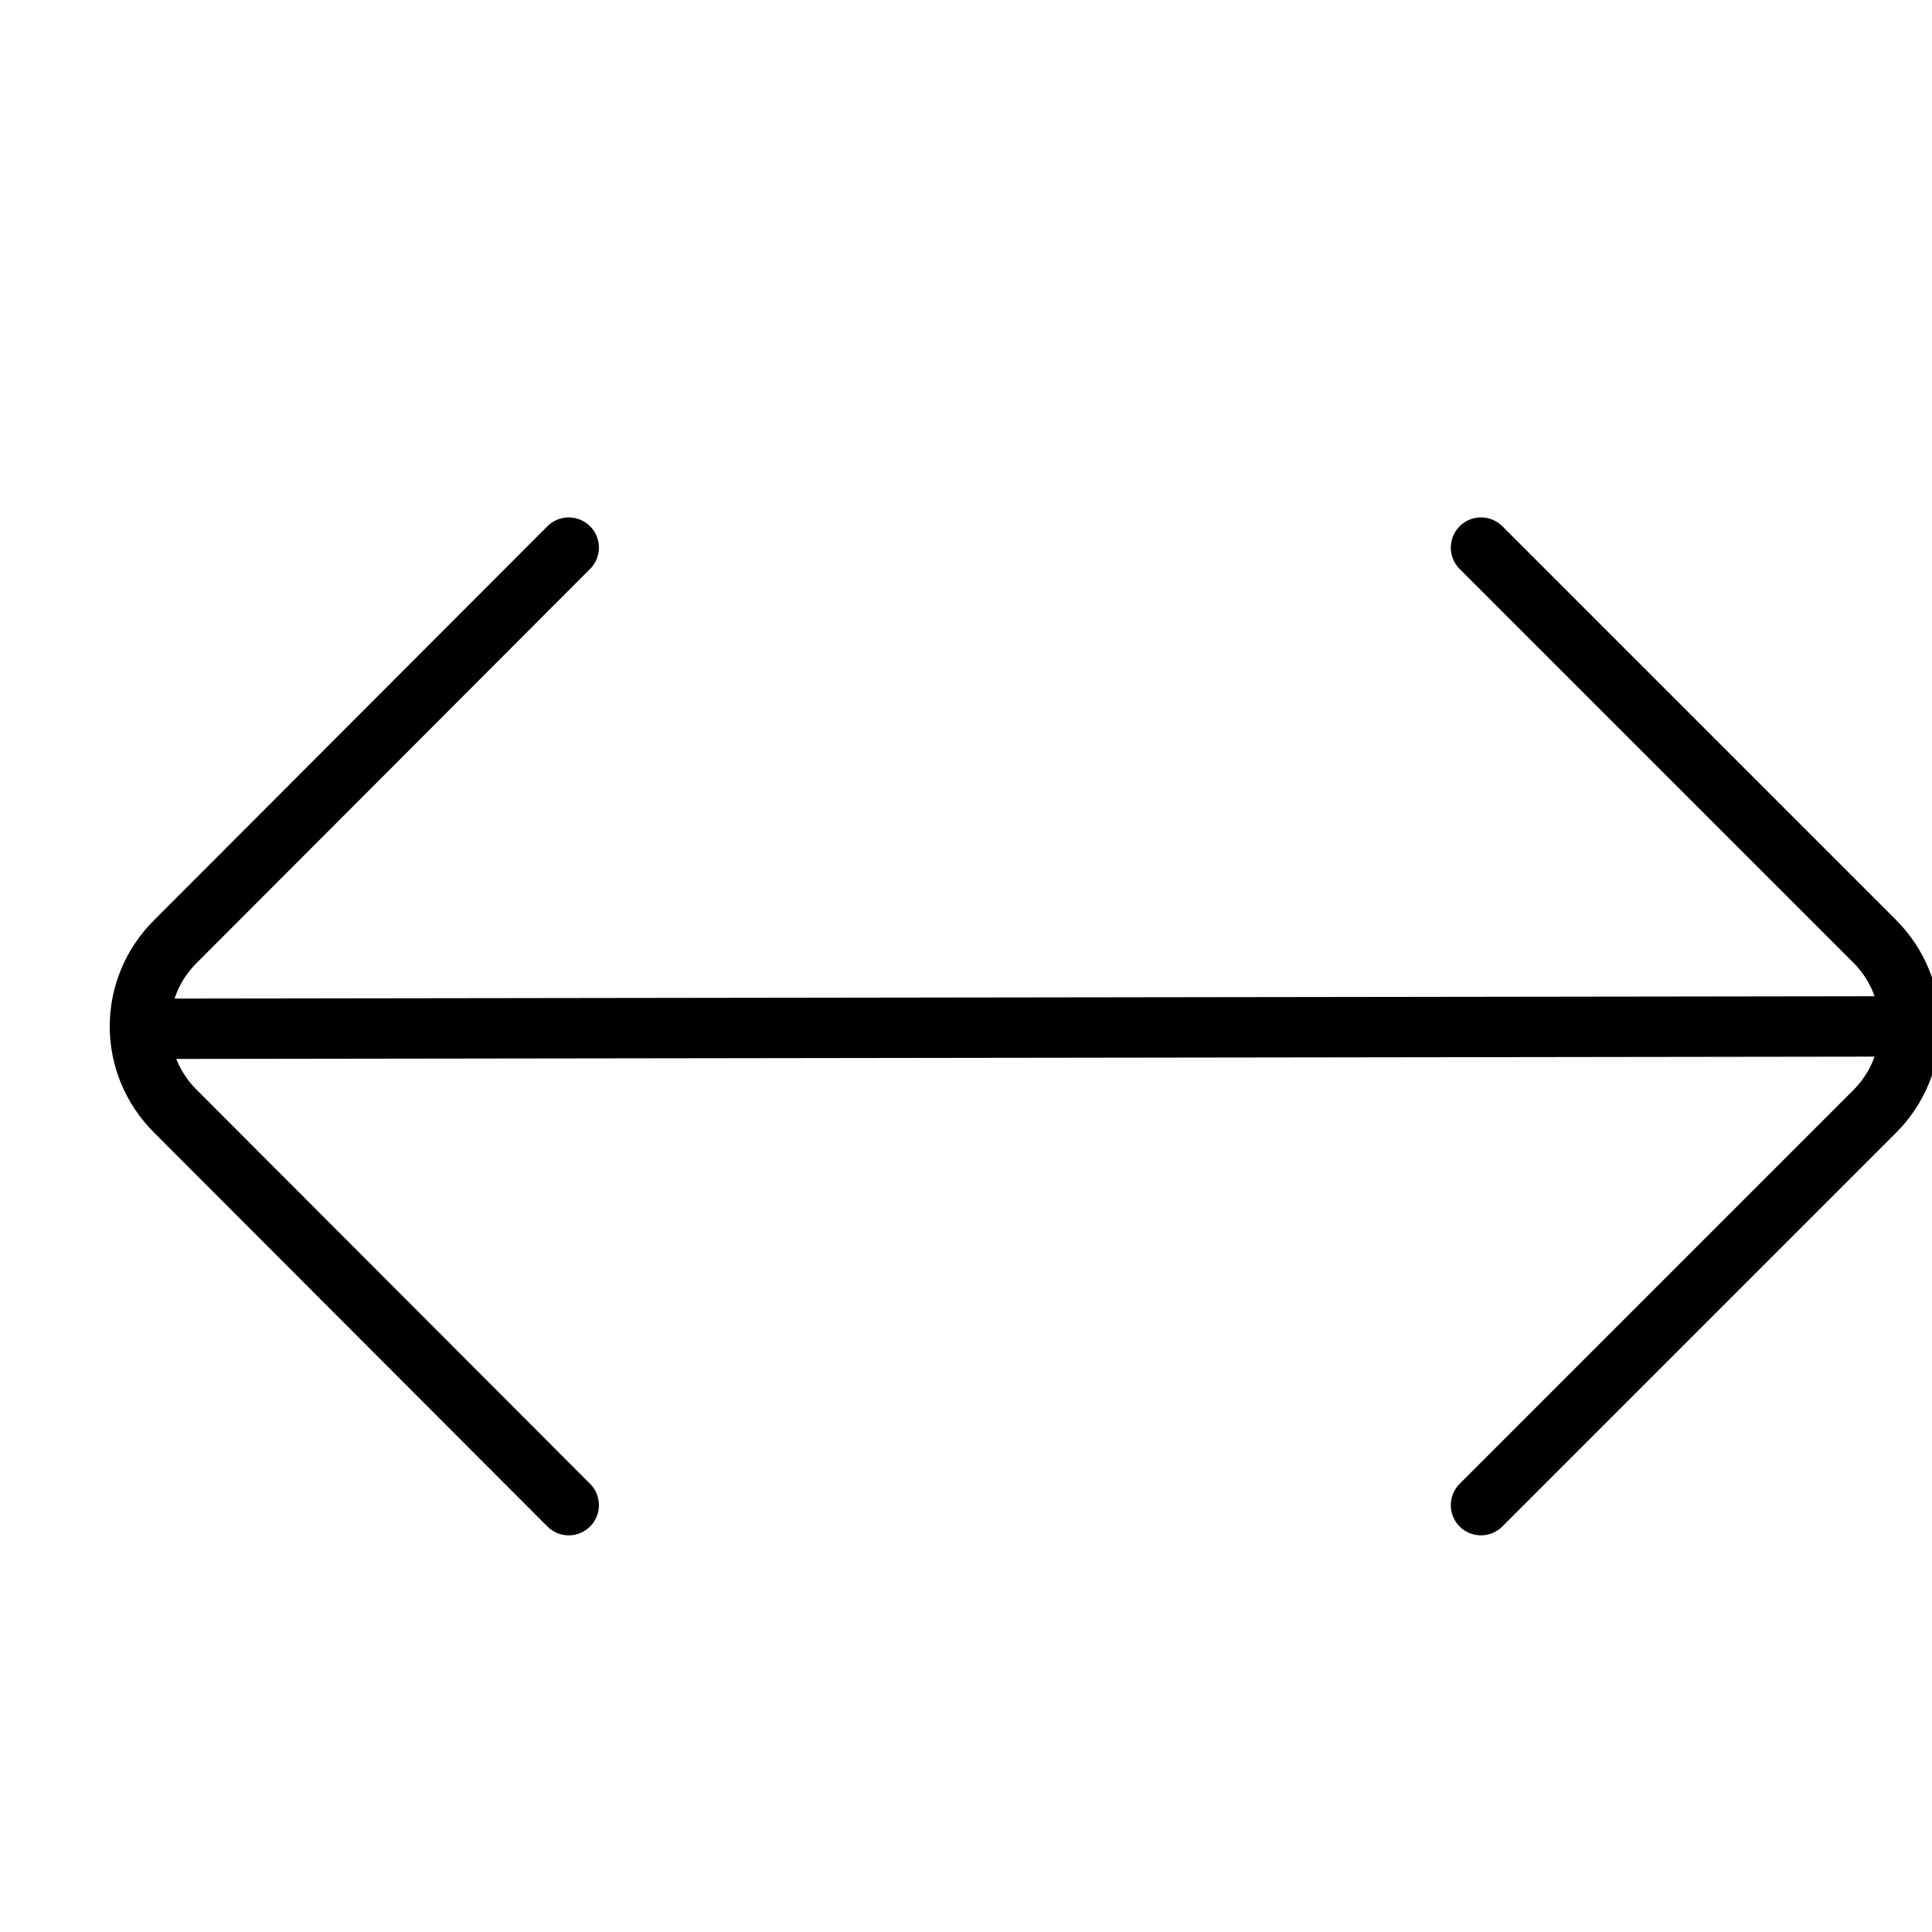
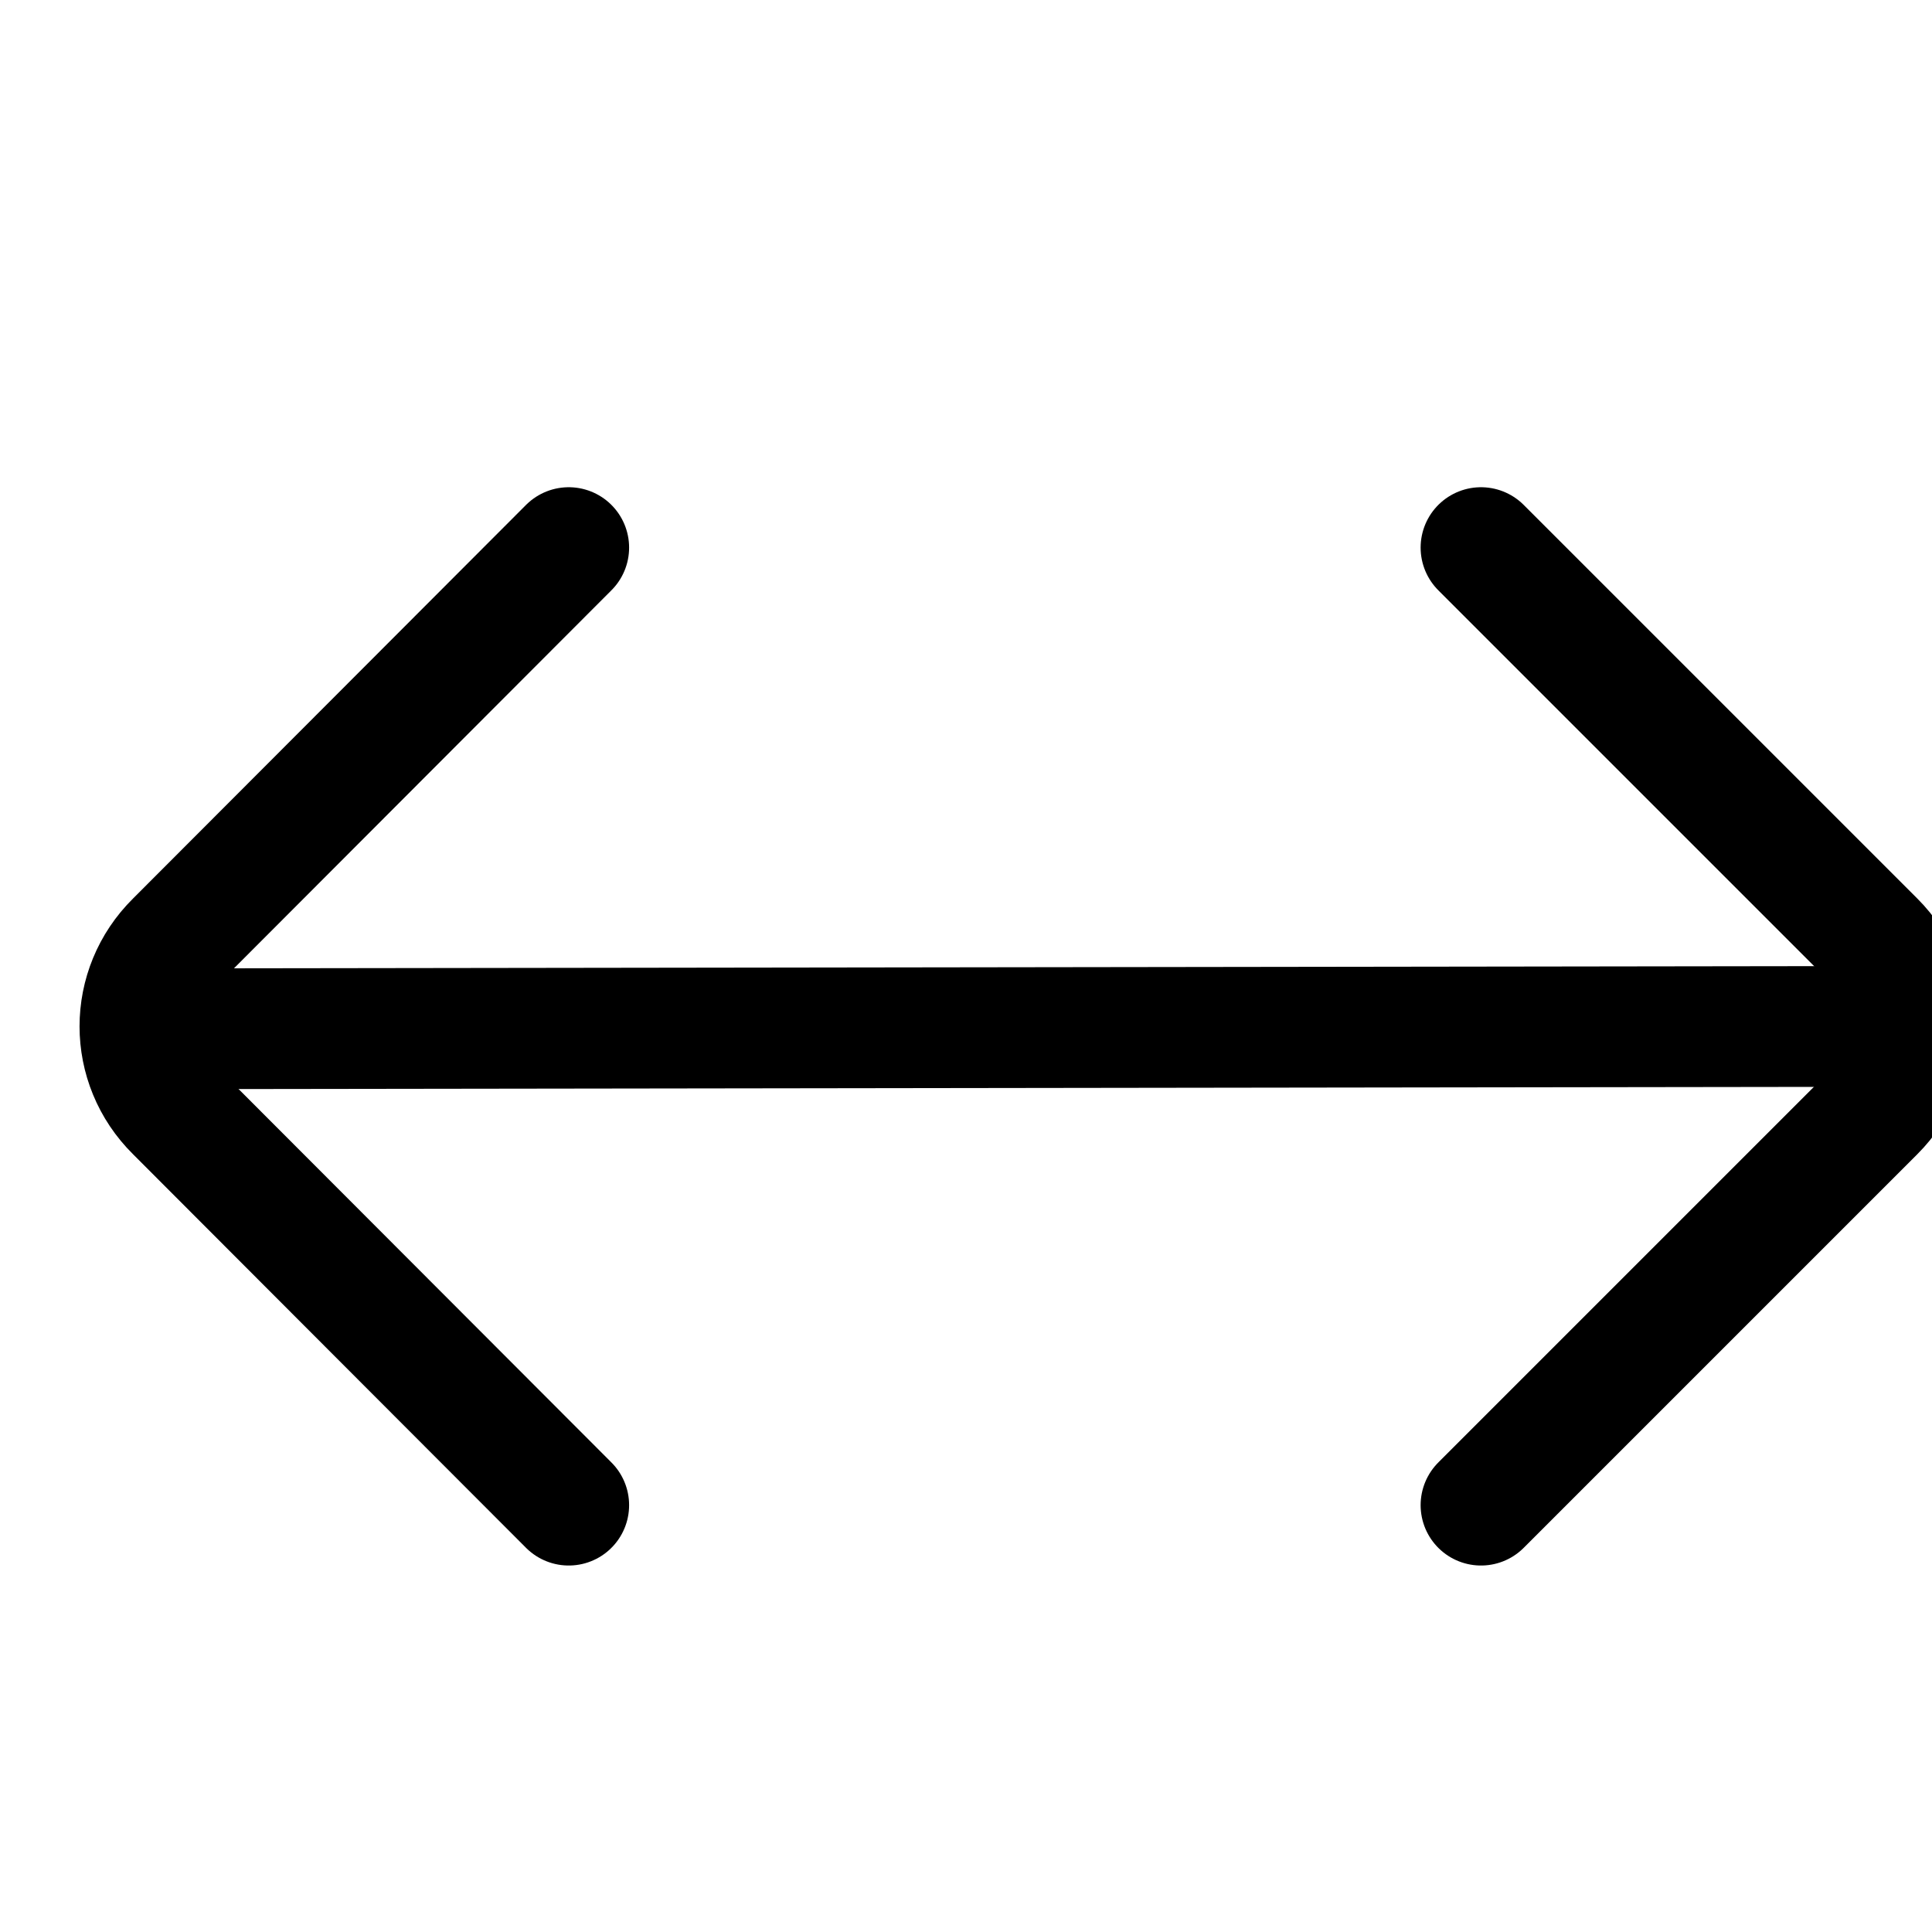
<svg xmlns="http://www.w3.org/2000/svg" viewBox="0 0 32 32" fill="currentColor">
-   <path d="M9.42,24.93L2.91,18.41C2.12,17.63,2.12,16.37,2.91,15.59L9.42,9.07" fill="none" stroke="currentColor" stroke-width="1" stroke-linecap="round" stroke-linejoin="round" />
-   <path d="M24.53,9.07L31.05,15.59C31.83,16.37,31.83,17.63,31.05,18.41L24.53,24.93" fill="none" stroke="currentColor" stroke-width="1" stroke-linecap="round" stroke-linejoin="round" />
-   <path d="M2.58,17.04L31.79,17" fill="none" stroke="currentColor" stroke-width="1" stroke-linecap="round" stroke-linejoin="round" />
+   <path d="M9.42,24.93L2.91,18.41C2.12,17.63,2.12,16.37,2.91,15.59L9.42,9.07" fill="none" stroke="currentColor" stroke-width="2" stroke-linecap="round" stroke-linejoin="round" />
+   <path d="M24.53,9.07L31.05,15.59C31.83,16.37,31.83,17.63,31.05,18.41L24.53,24.93" fill="none" stroke="currentColor" stroke-width="2" stroke-linecap="round" stroke-linejoin="round" />
+   <path d="M2.58,17.04L31.79,17" fill="none" stroke="currentColor" stroke-width="2" stroke-linecap="round" stroke-linejoin="round" />
</svg>
